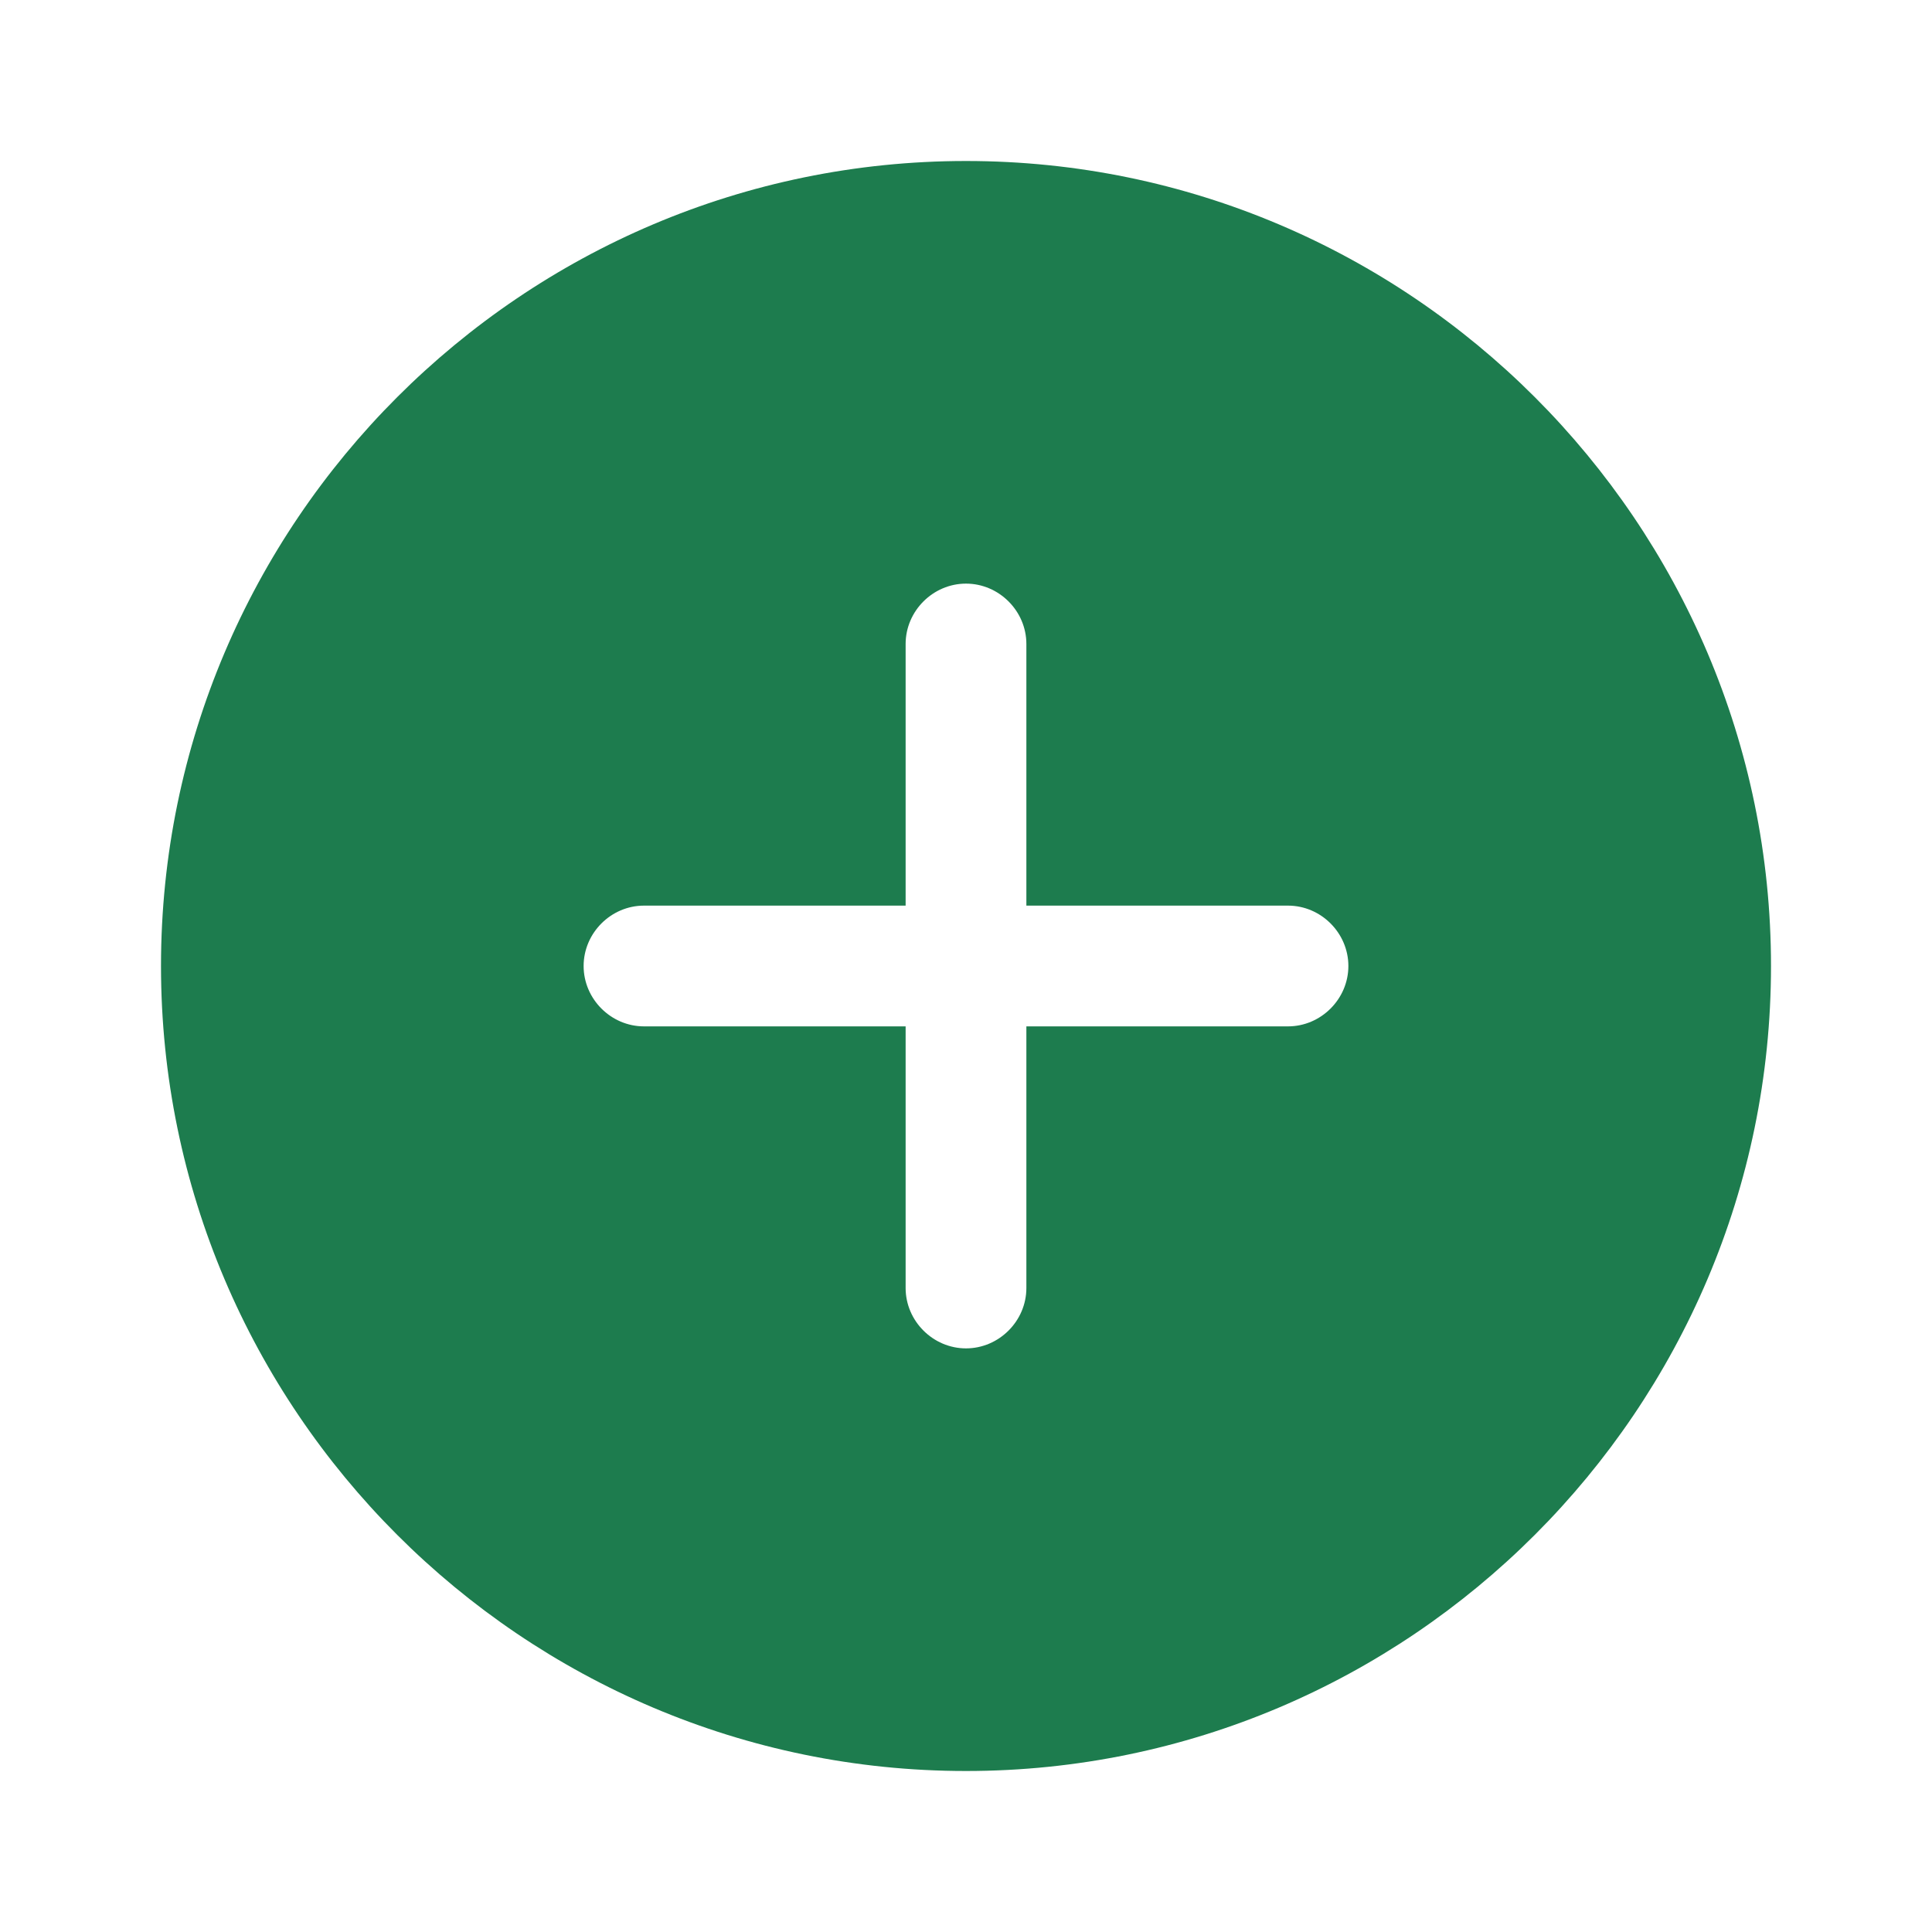
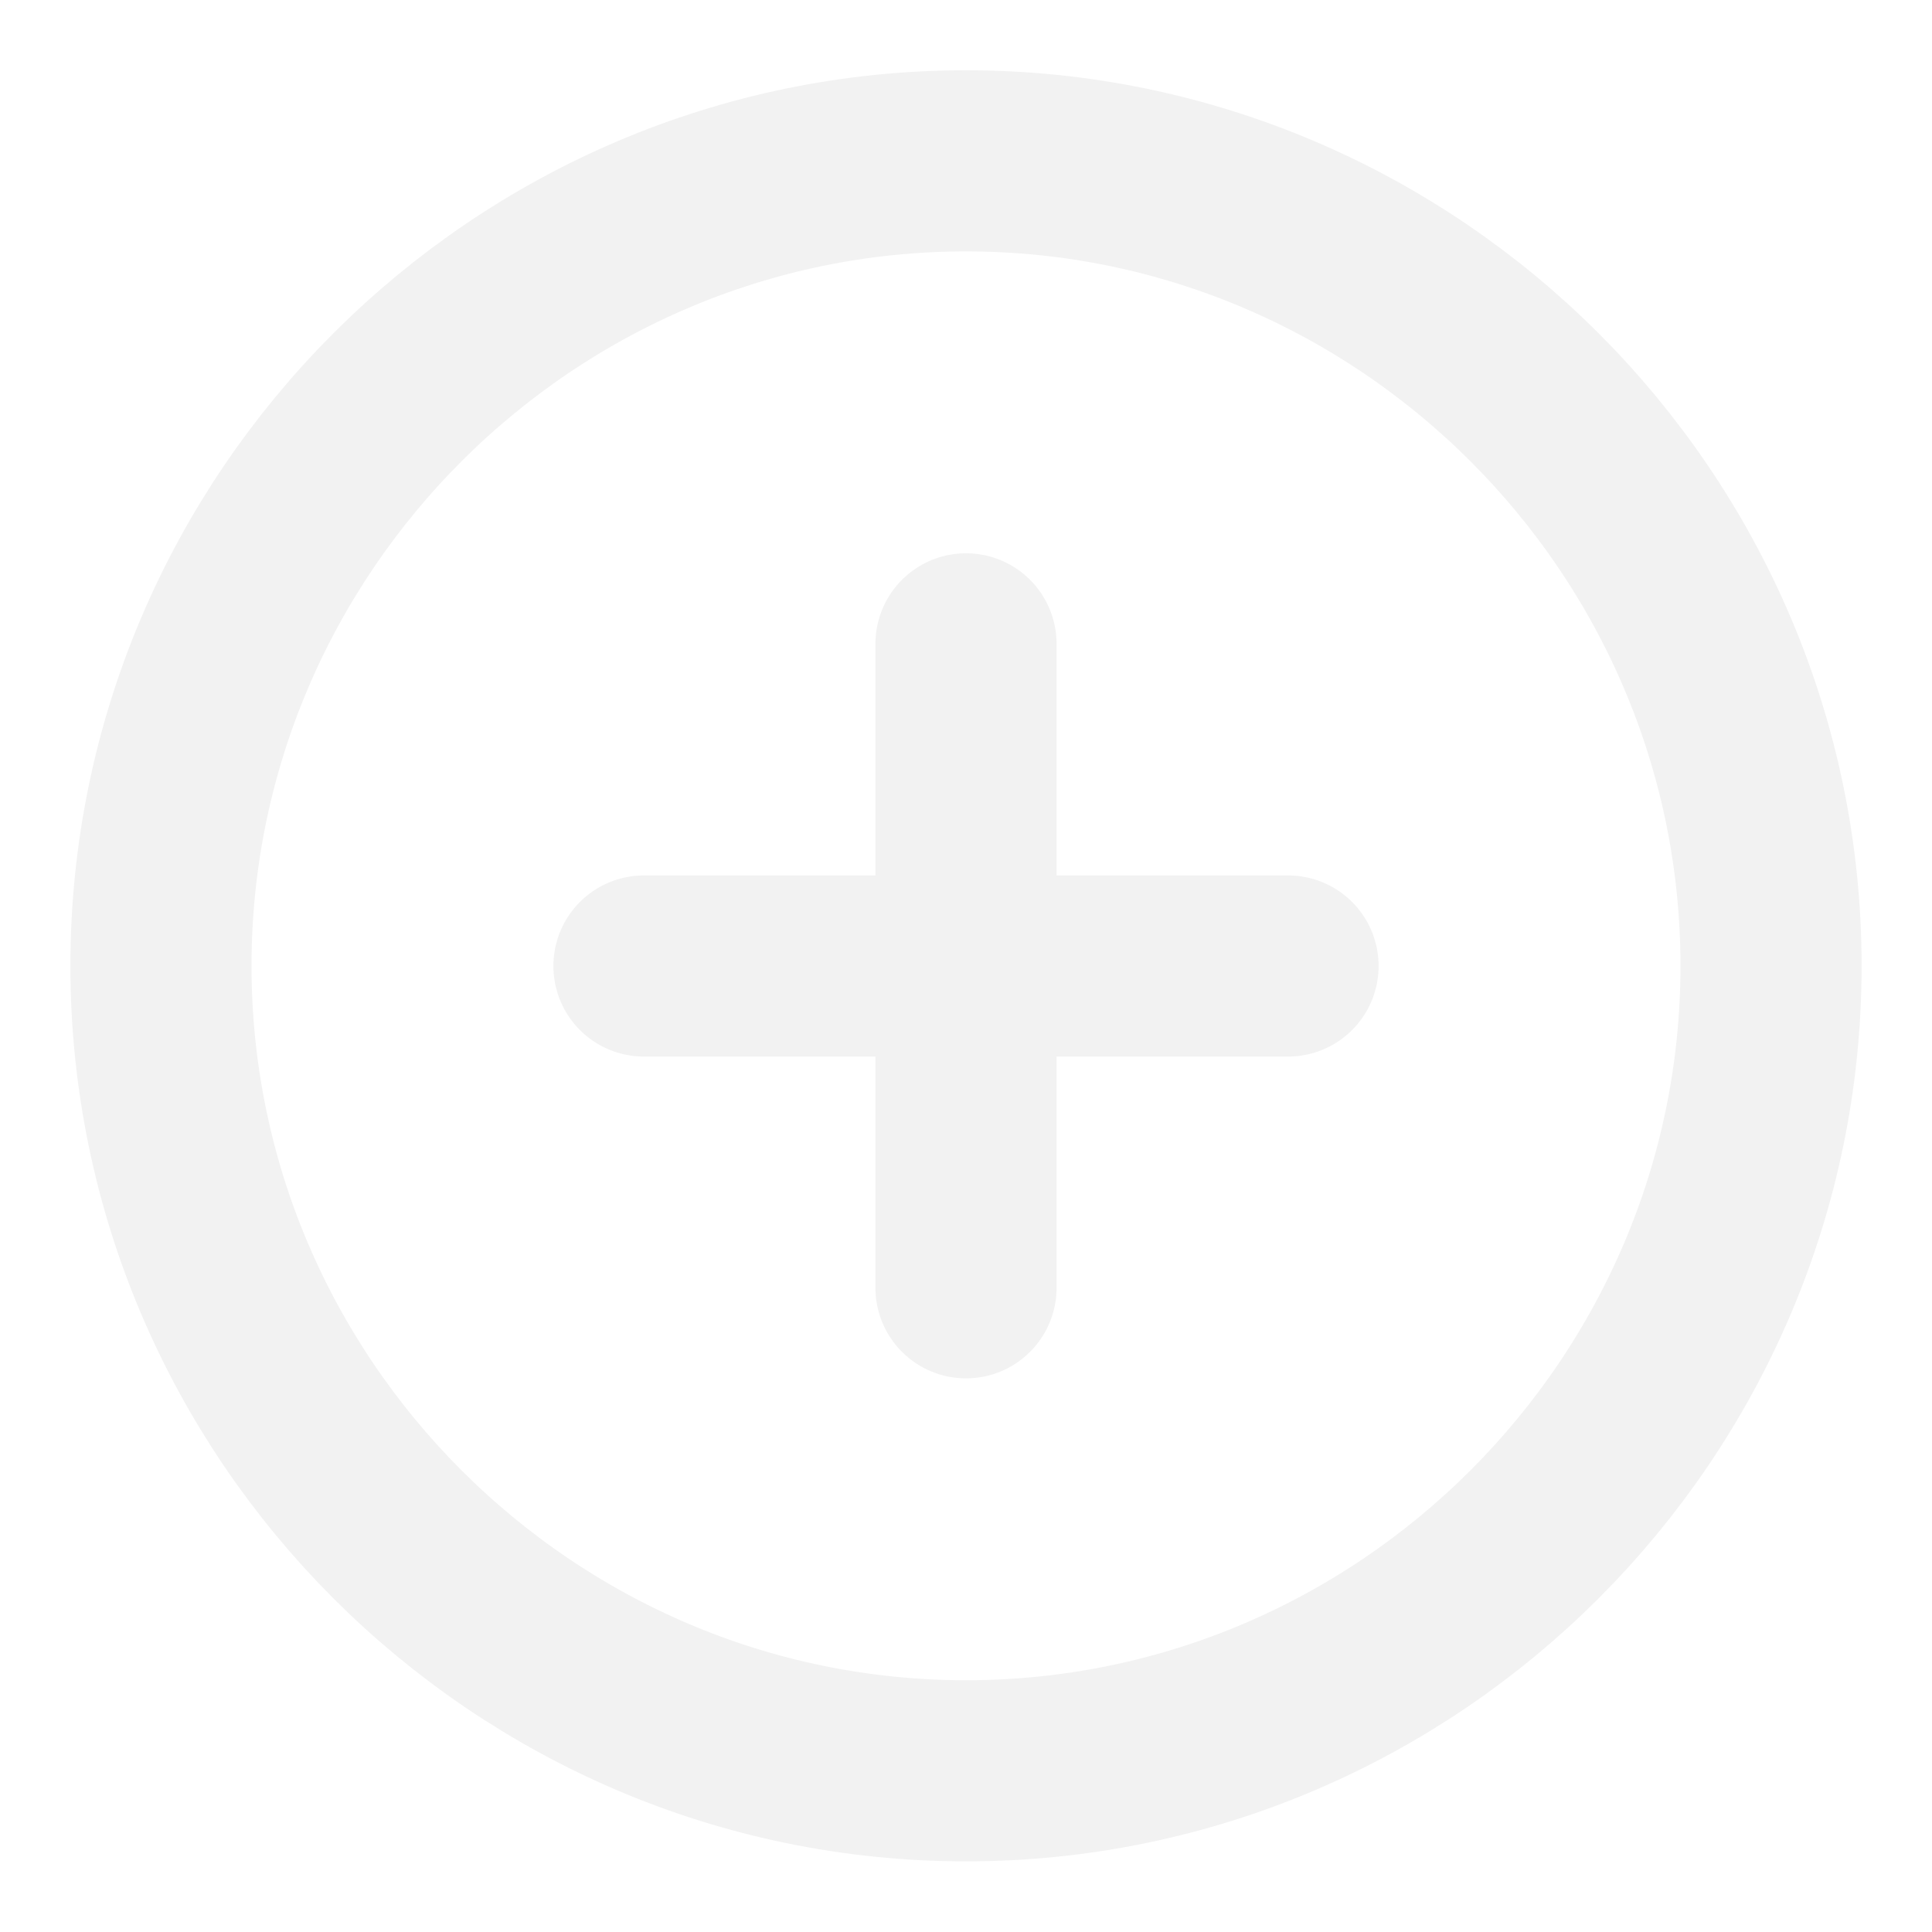
- <svg xmlns="http://www.w3.org/2000/svg" width="100%" height="100%" viewBox="0 0 24 24" fill="none">
-   <path d="M12 2C6.49 2 2 6.49 2 12C2 17.51 6.49 22 12 22C17.51 22 22 17.51 22 12C22 6.49 17.51 2 12 2ZM16 12.75H12.75V16C12.75 16.41 12.41 16.75 12 16.75C11.59 16.75 11.25 16.41 11.25 16V12.75H8C7.59 12.75 7.25 12.41 7.25 12C7.25 11.59 7.59 11.25 8 11.25H11.25V8C11.25 7.59 11.59 7.25 12 7.25C12.41 7.25 12.75 7.59 12.75 8V11.25H16C16.41 11.25 16.75 11.59 16.75 12C16.75 12.41 16.41 12.75 16 12.75Z" fill="#1D7C4E" />
+ <svg xmlns="http://www.w3.org/2000/svg" width="16" height="16" viewBox="0 0 16 16" fill="none">
+   <path d="M8 14.665C11.667 14.665 14.667 11.665 14.667 7.999C14.667 4.332 11.667 1.332 8 1.332C4.333 1.332 1.333 4.332 1.333 7.999C1.333 11.665 4.333 14.665 8 14.665Z" stroke="#F2F2F2" stroke-width="1.5" stroke-linecap="round" stroke-linejoin="round" />
+   <path d="M5.333 8H10.667" stroke="#F2F2F2" stroke-width="1.5" stroke-linecap="round" stroke-linejoin="round" />
+   <path d="M8 10.665V5.332" stroke="#F2F2F2" stroke-width="1.5" stroke-linecap="round" stroke-linejoin="round" />
</svg>
